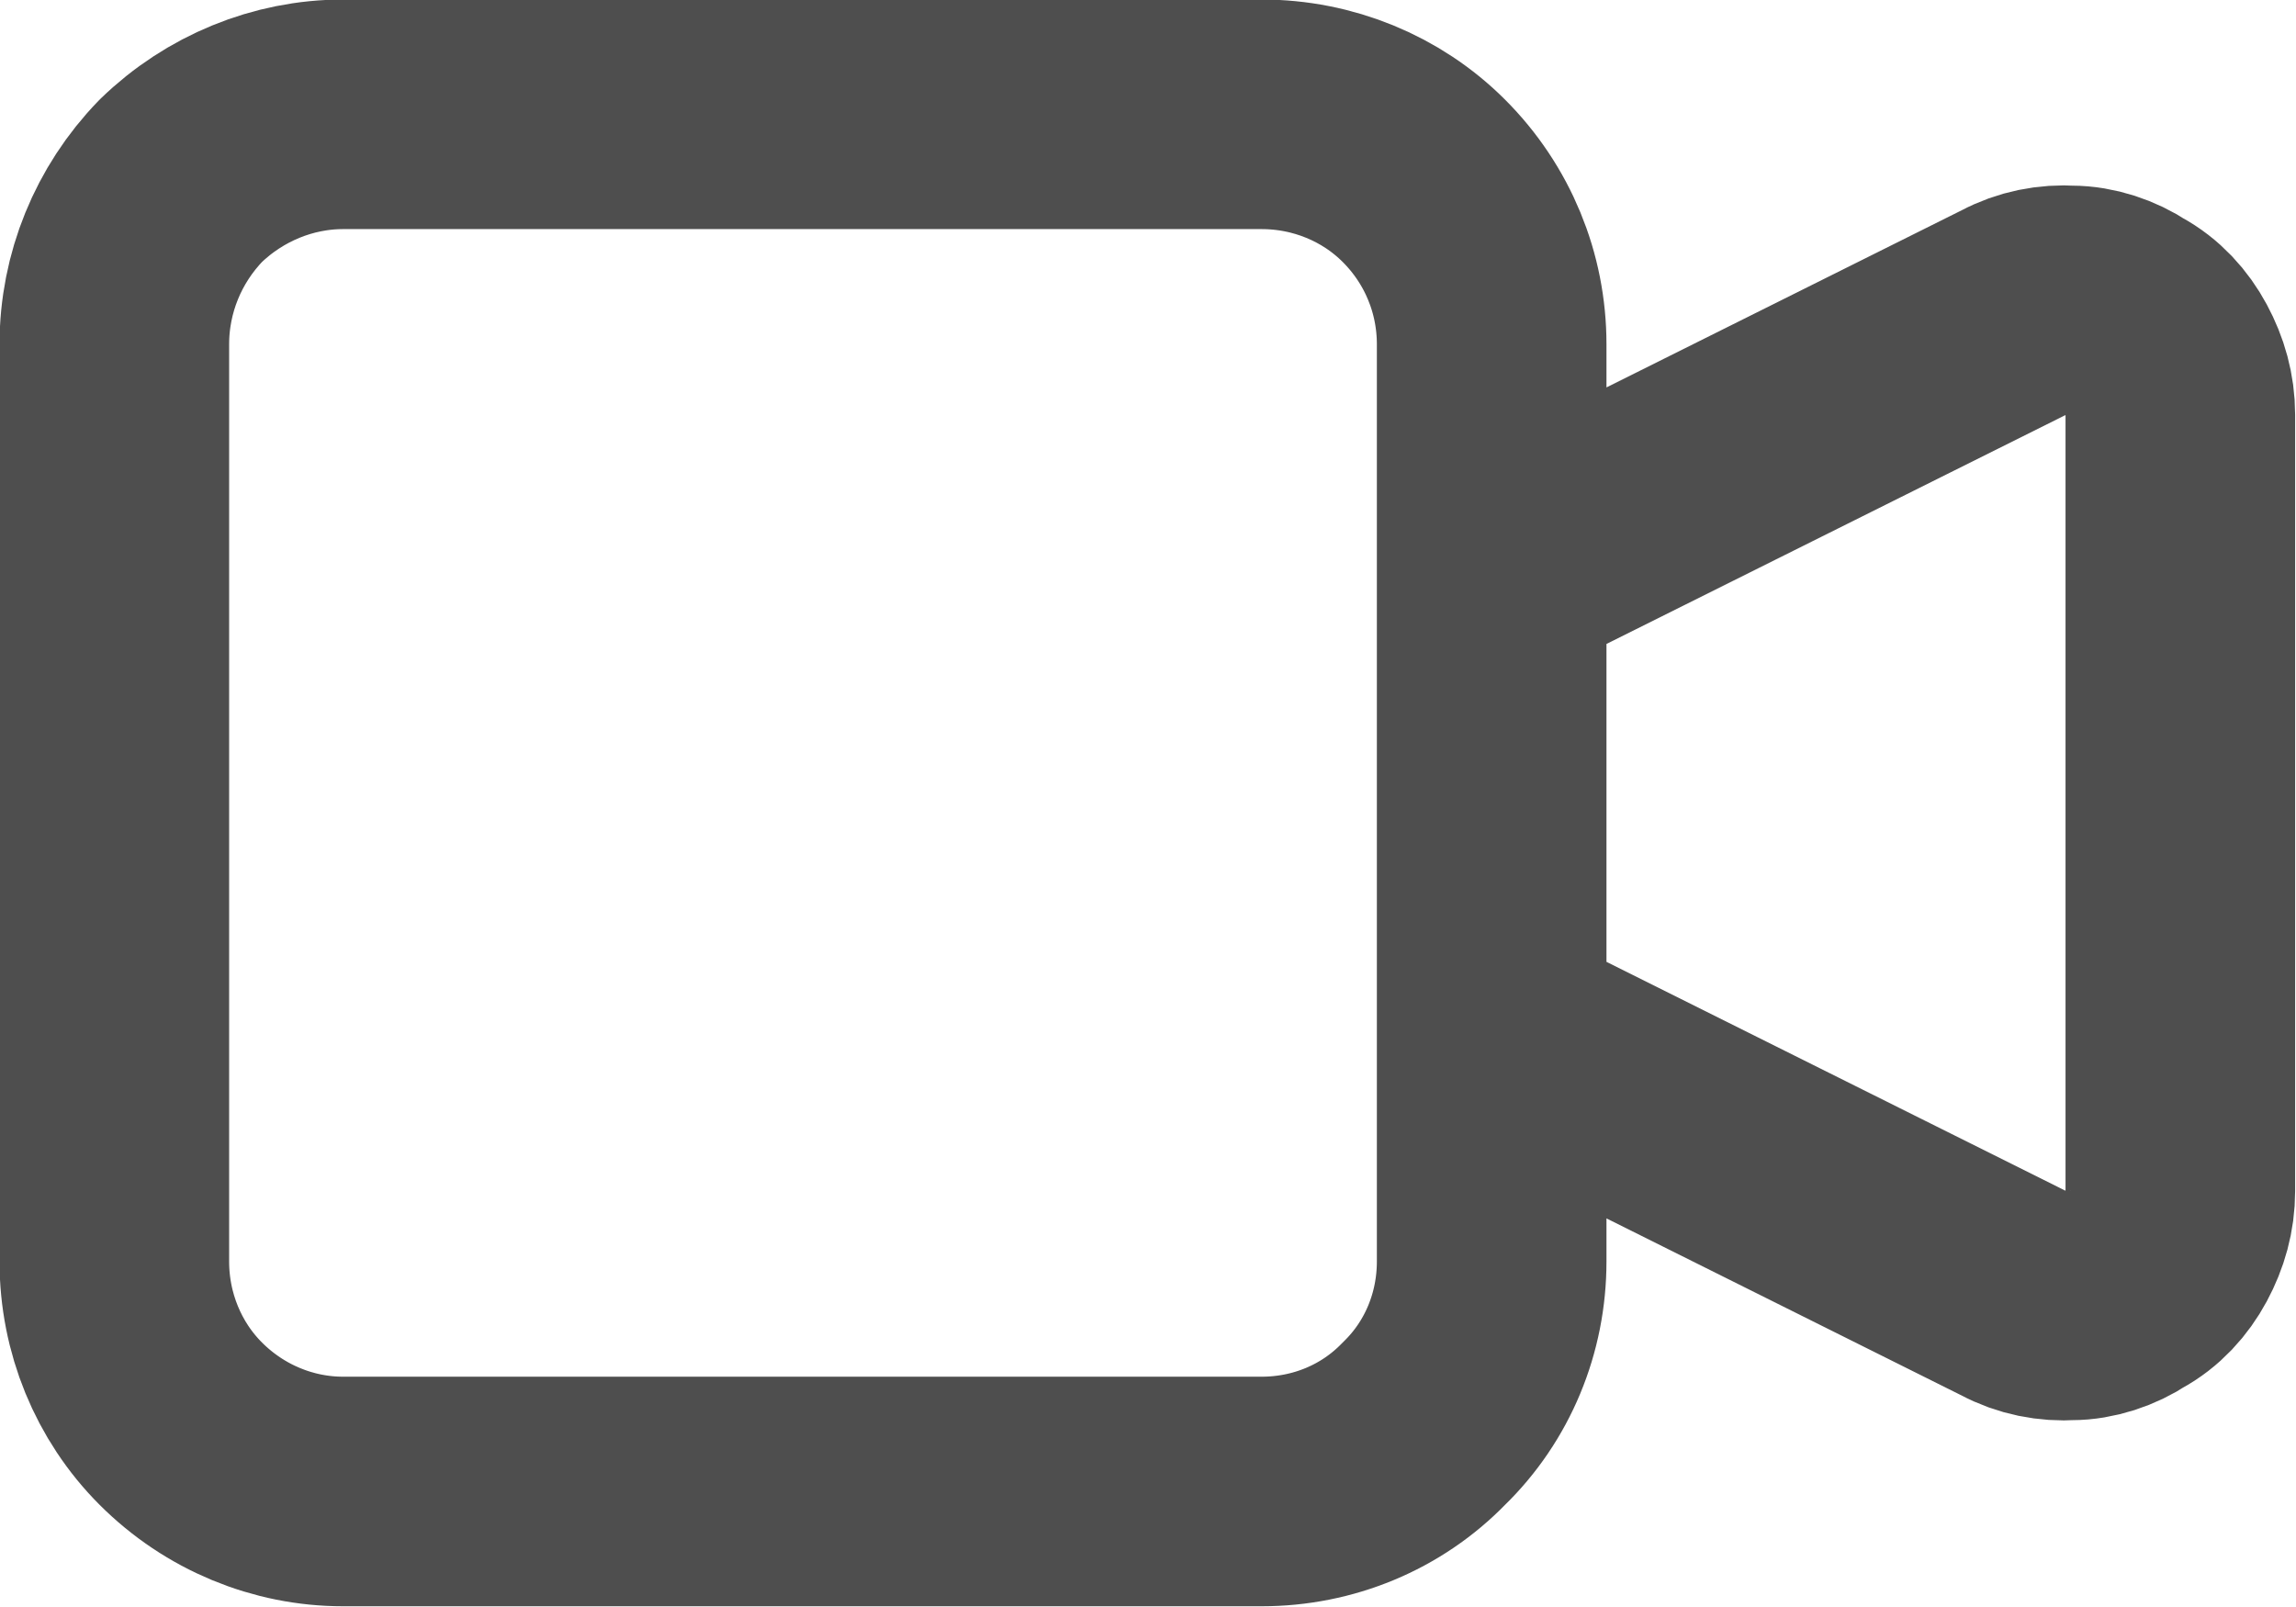
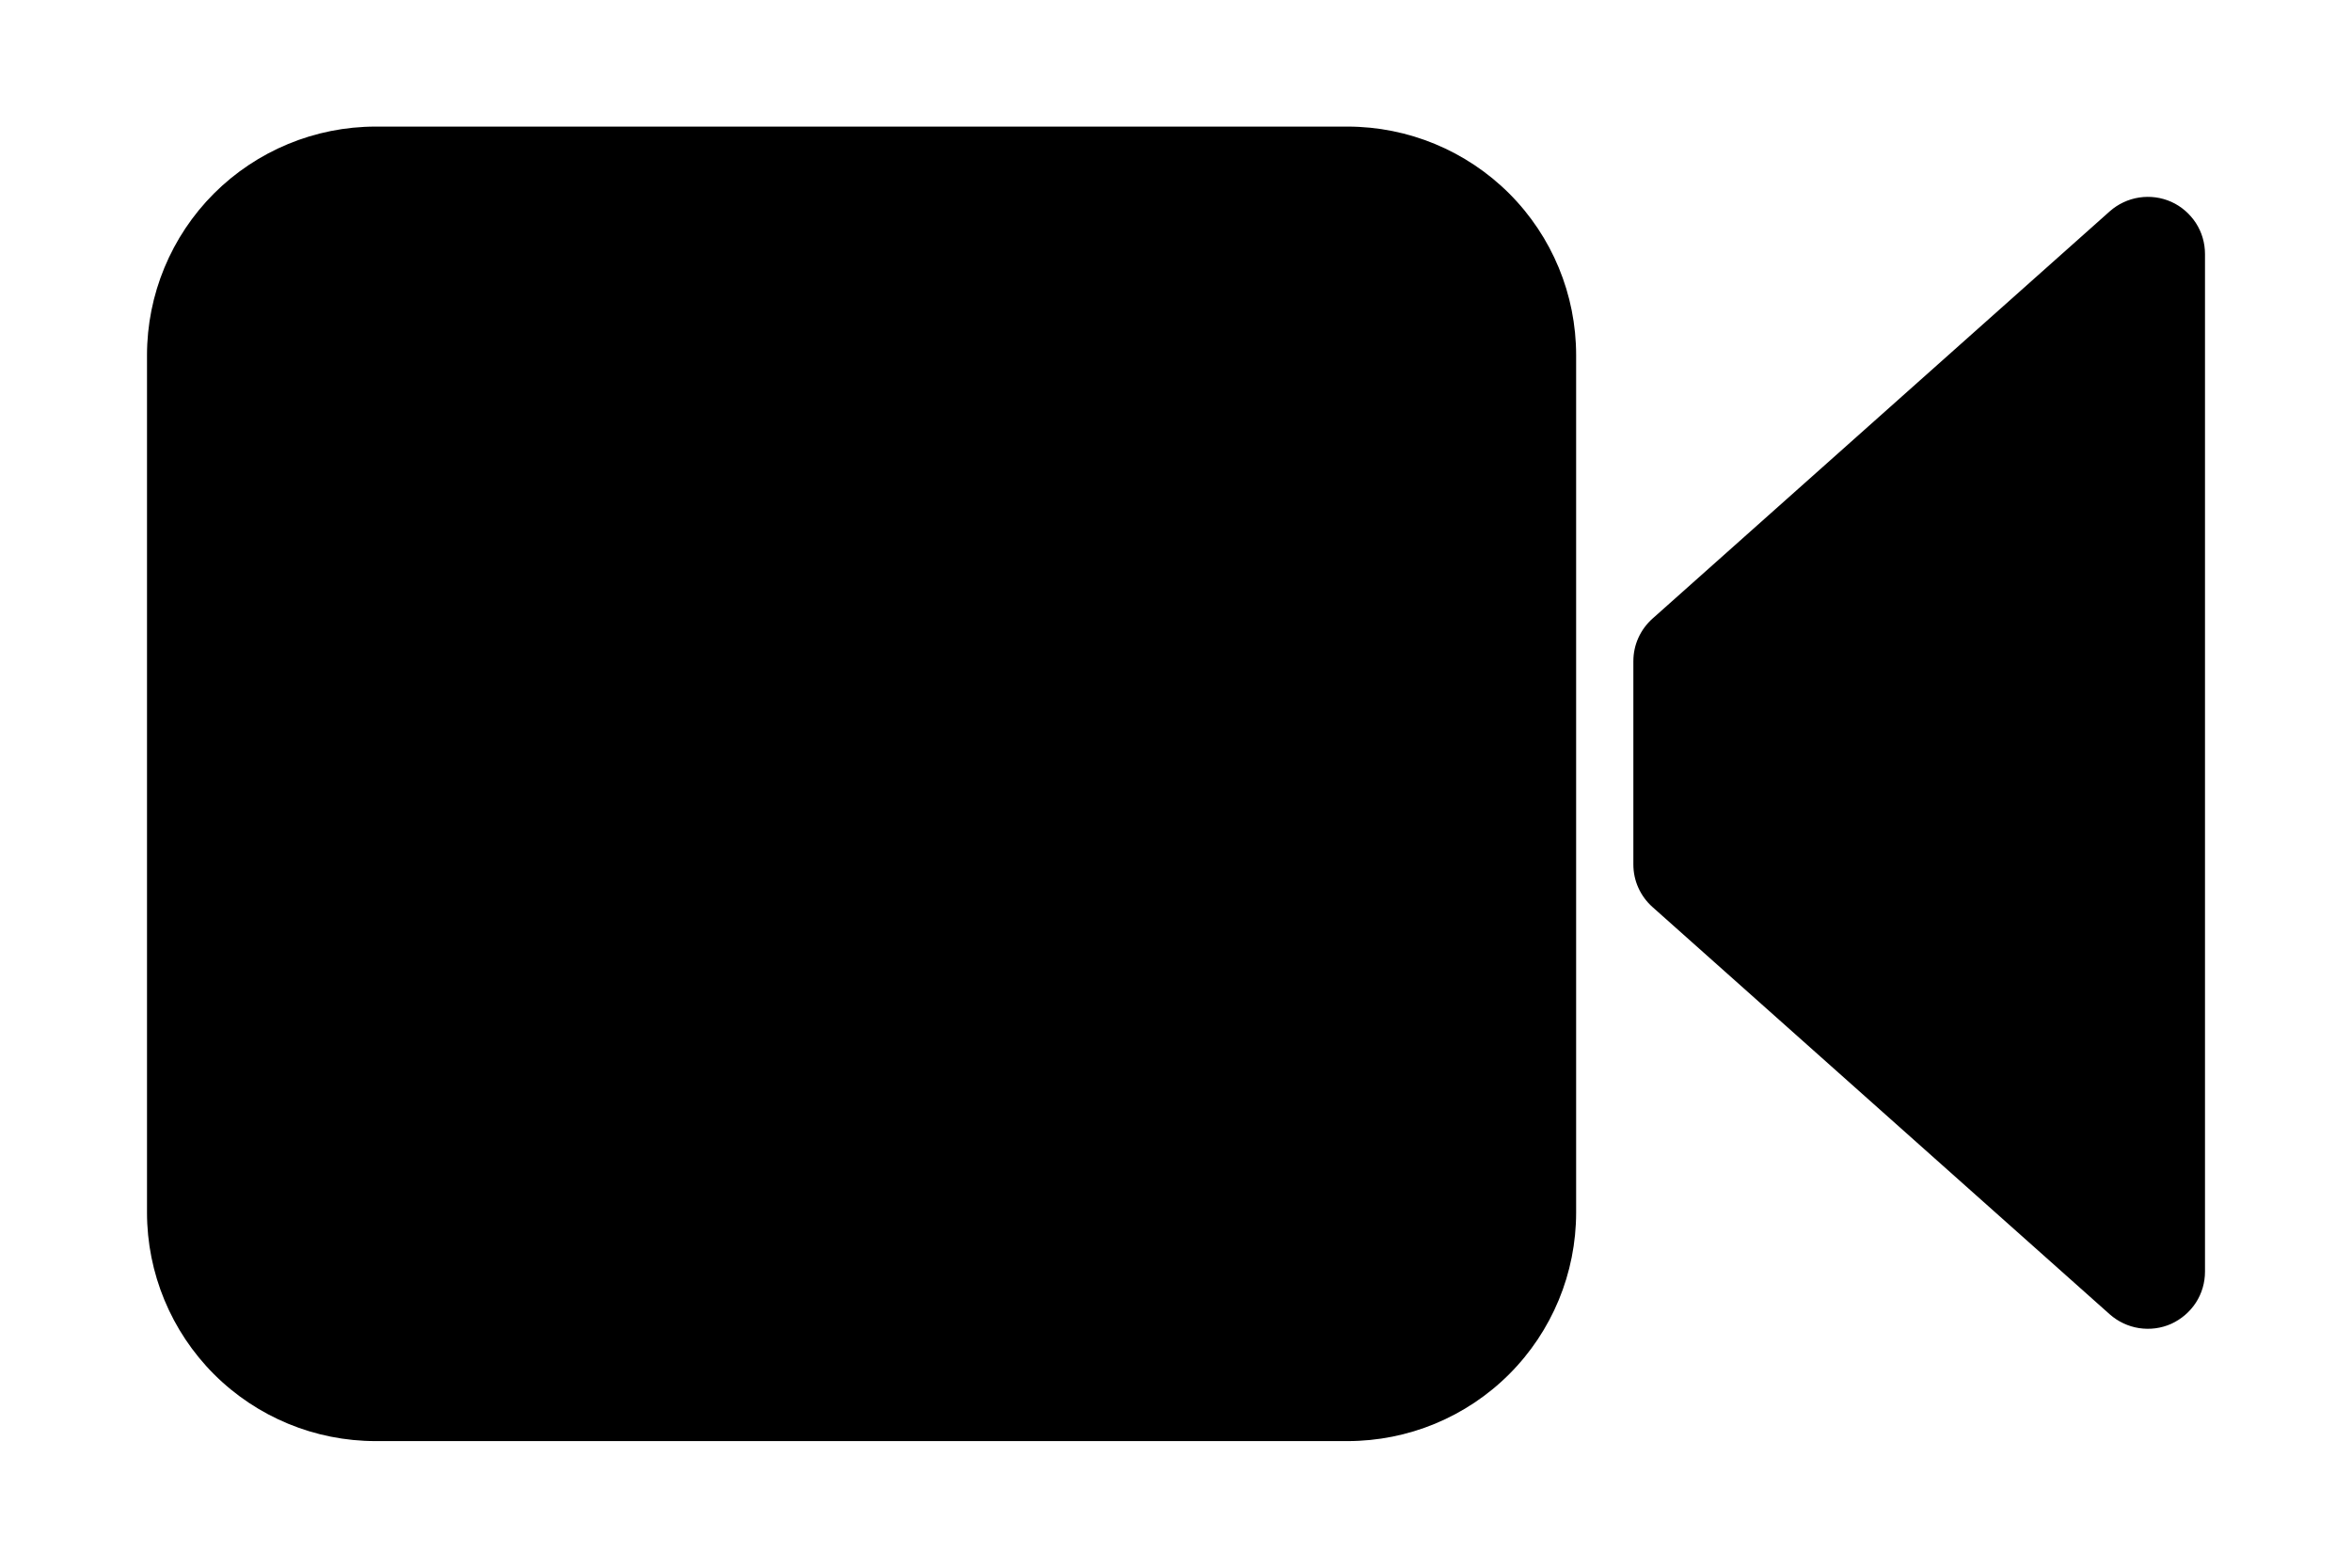
- <svg xmlns="http://www.w3.org/2000/svg" width="17.27" height="12.089" viewBox="0 0 17.27 12.089" fill="none">
-   <defs />
-   <path id="Vector" d="M15.15 2.35C15.28 2.28 15.43 2.25 15.58 2.26C15.72 2.26 15.87 2.31 15.99 2.39C16.12 2.46 16.22 2.57 16.29 2.7C16.36 2.83 16.4 2.97 16.4 3.12L16.4 8.96C16.4 9.11 16.36 9.25 16.29 9.38C16.22 9.51 16.12 9.62 15.99 9.69C15.87 9.77 15.72 9.82 15.58 9.82C15.43 9.83 15.28 9.8 15.15 9.73L11.22 7.77L11.22 4.31L15.15 2.35ZM1.36 1.36C1.69 1.04 2.13 0.86 2.58 0.86L9.49 0.86C9.95 0.86 10.39 1.04 10.71 1.36C11.04 1.69 11.22 2.13 11.22 2.59L11.22 9.49C11.22 9.95 11.04 10.39 10.71 10.71C10.39 11.04 9.95 11.22 9.49 11.22L2.58 11.22C2.13 11.22 1.69 11.04 1.36 10.71C1.04 10.39 0.86 9.95 0.86 9.49L0.86 2.59C0.86 2.13 1.04 1.69 1.36 1.36Z" stroke="#4E4E4E" stroke-opacity="1" stroke-width="1.727" stroke-linejoin="round" />
+ <svg xmlns="http://www.w3.org/2000/svg" width="24" height="16" viewBox="0 0 24 16" fill="inherit">
+   <path d="M1.5 12.375V3.625C1.5 3.006 1.746 2.413 2.183 1.975C2.621 1.538 3.214 1.292 3.833 1.292H13.75C14.369 1.292 14.962 1.538 15.4 1.975C15.838 2.413 16.083 3.006 16.083 3.625V12.375C16.083 12.994 15.838 13.587 15.4 14.025C14.962 14.463 14.369 14.708 13.75 14.708H3.833C3.214 14.708 2.621 14.463 2.183 14.025C1.746 13.587 1.5 12.994 1.5 12.375ZM21.529 2.156L16.863 6.313C16.801 6.368 16.752 6.435 16.718 6.51C16.684 6.585 16.667 6.666 16.667 6.748V8.823C16.667 8.905 16.684 8.986 16.718 9.061C16.752 9.136 16.801 9.203 16.863 9.258L21.529 13.415C21.613 13.489 21.717 13.538 21.828 13.555C21.94 13.572 22.053 13.557 22.156 13.511C22.258 13.464 22.345 13.39 22.407 13.295C22.468 13.201 22.5 13.091 22.5 12.978V2.593C22.5 2.48 22.468 2.37 22.407 2.276C22.345 2.181 22.258 2.106 22.156 2.06C22.053 2.014 21.94 1.999 21.828 2.016C21.717 2.033 21.613 2.082 21.529 2.156Z" stroke="inherit" stroke-width="1.5" stroke-linecap="round" stroke-linejoin="round" />
</svg>
